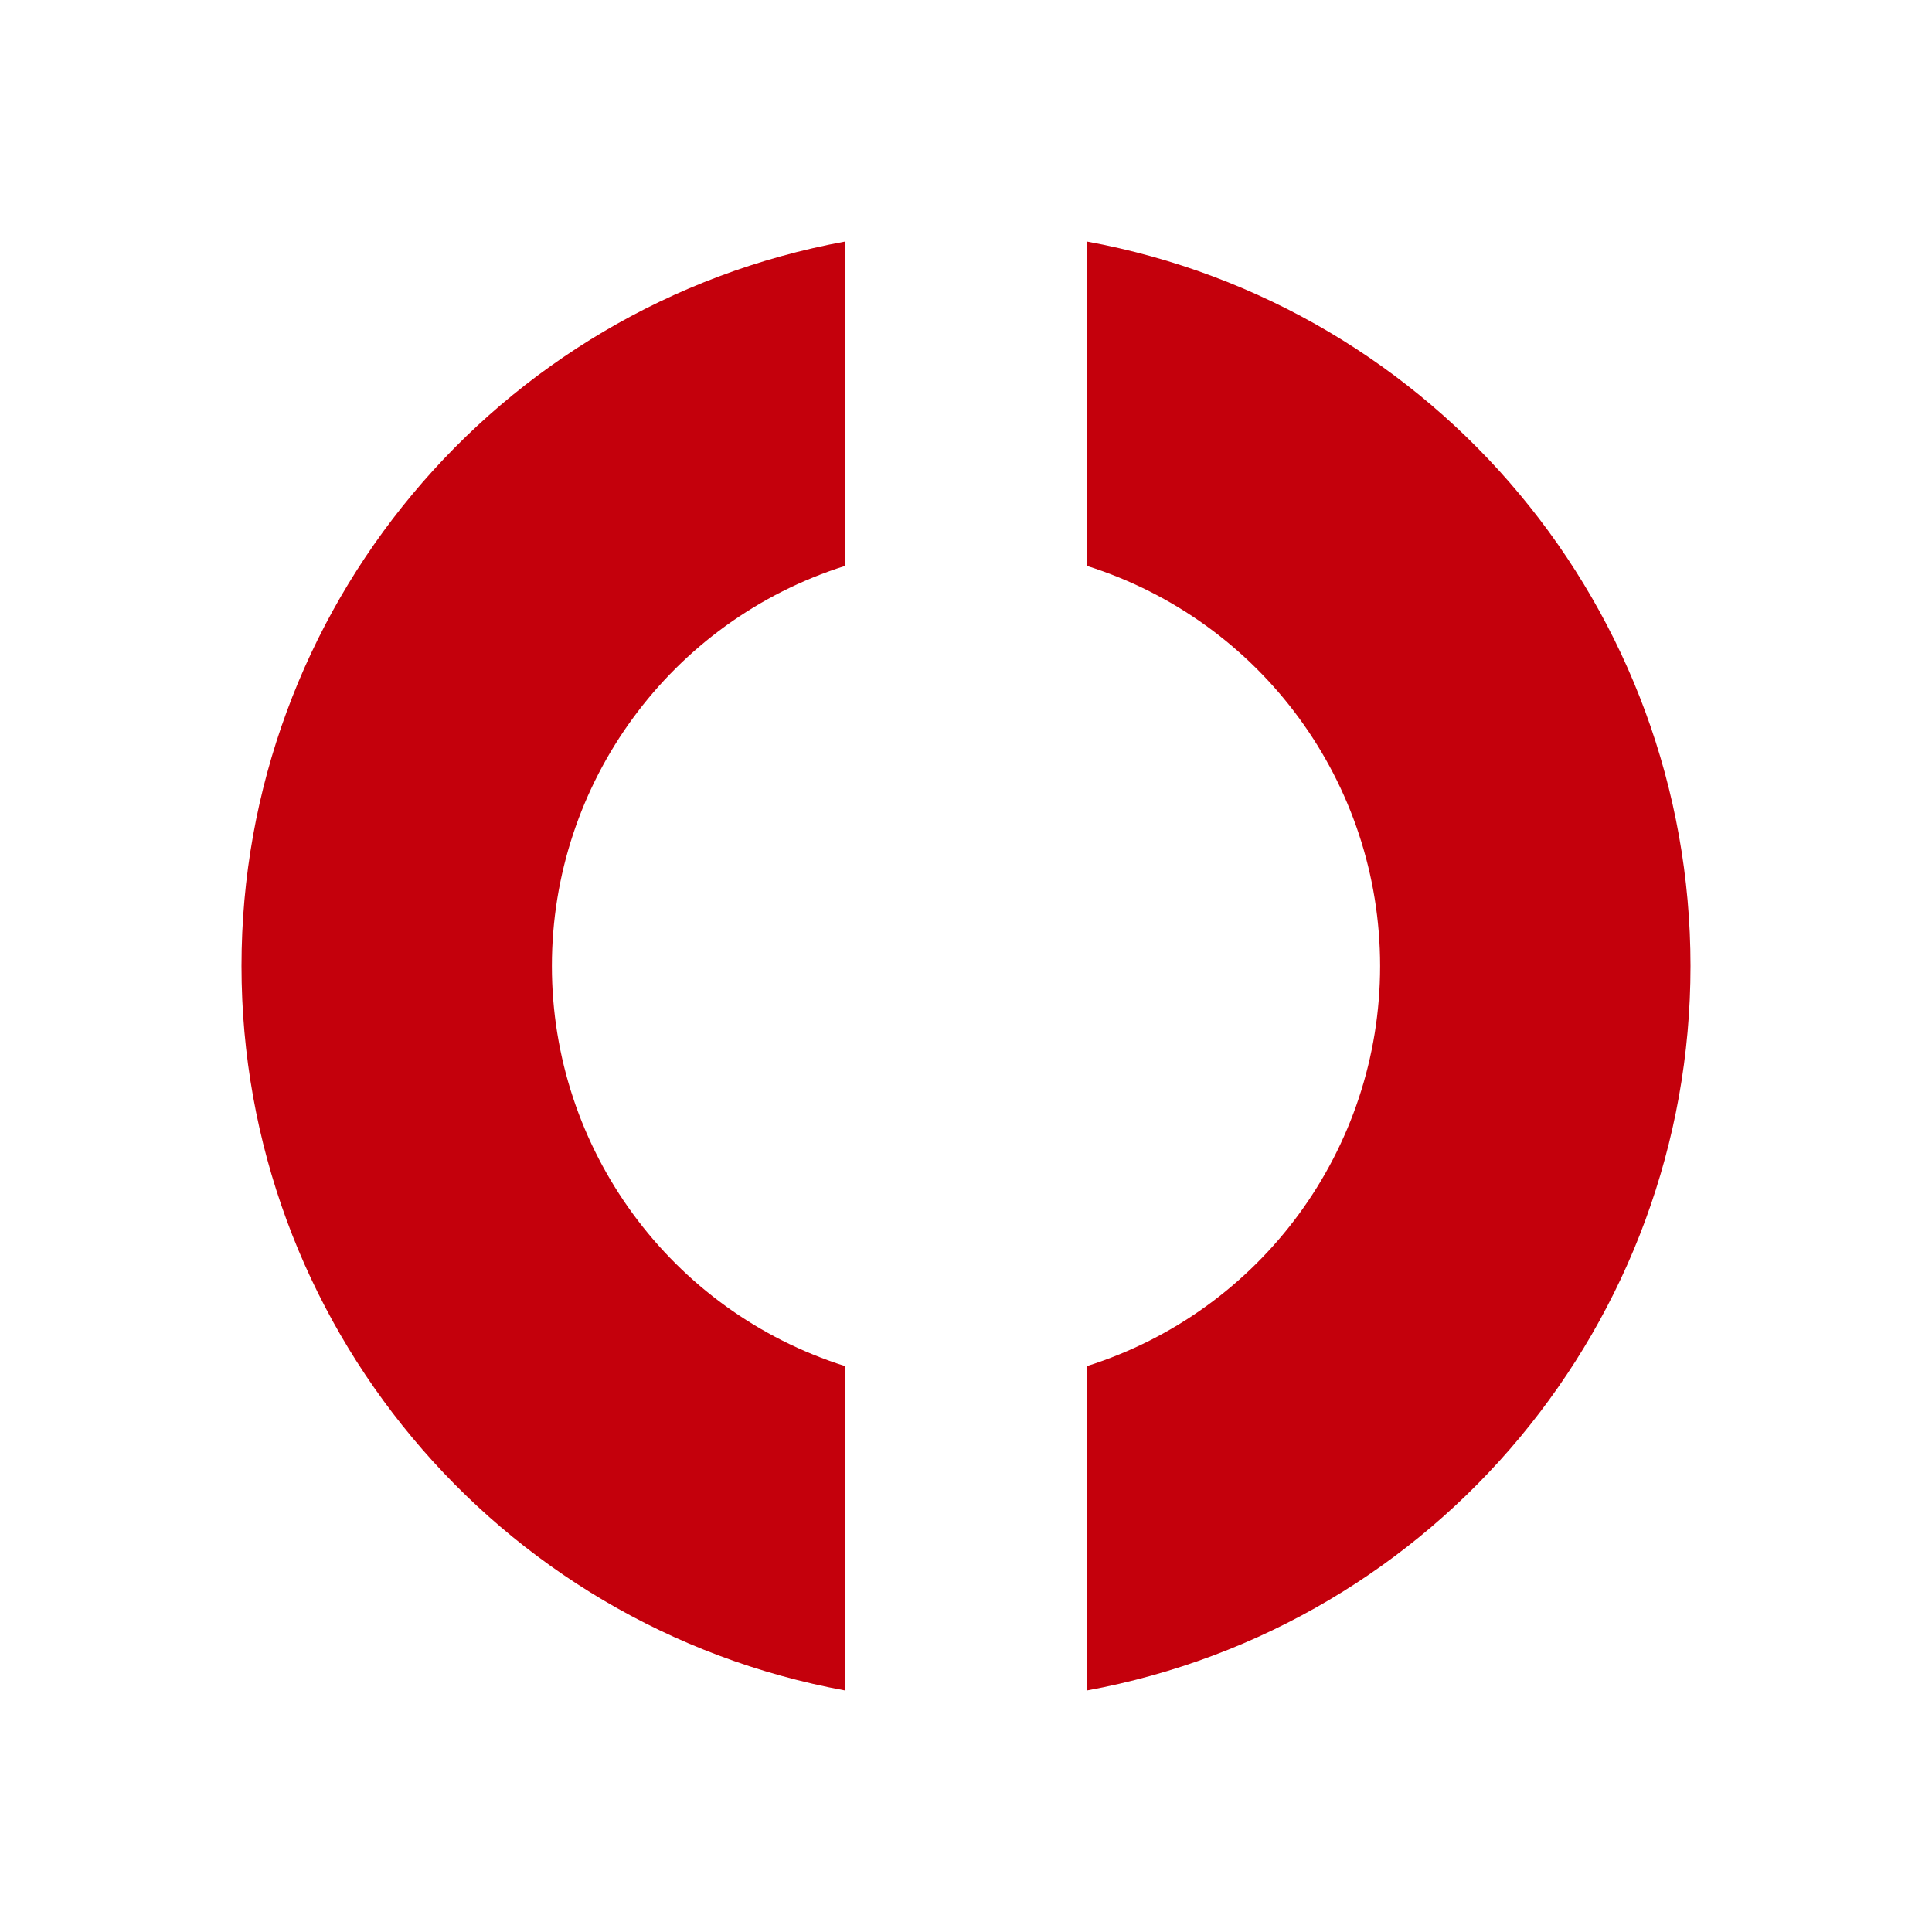
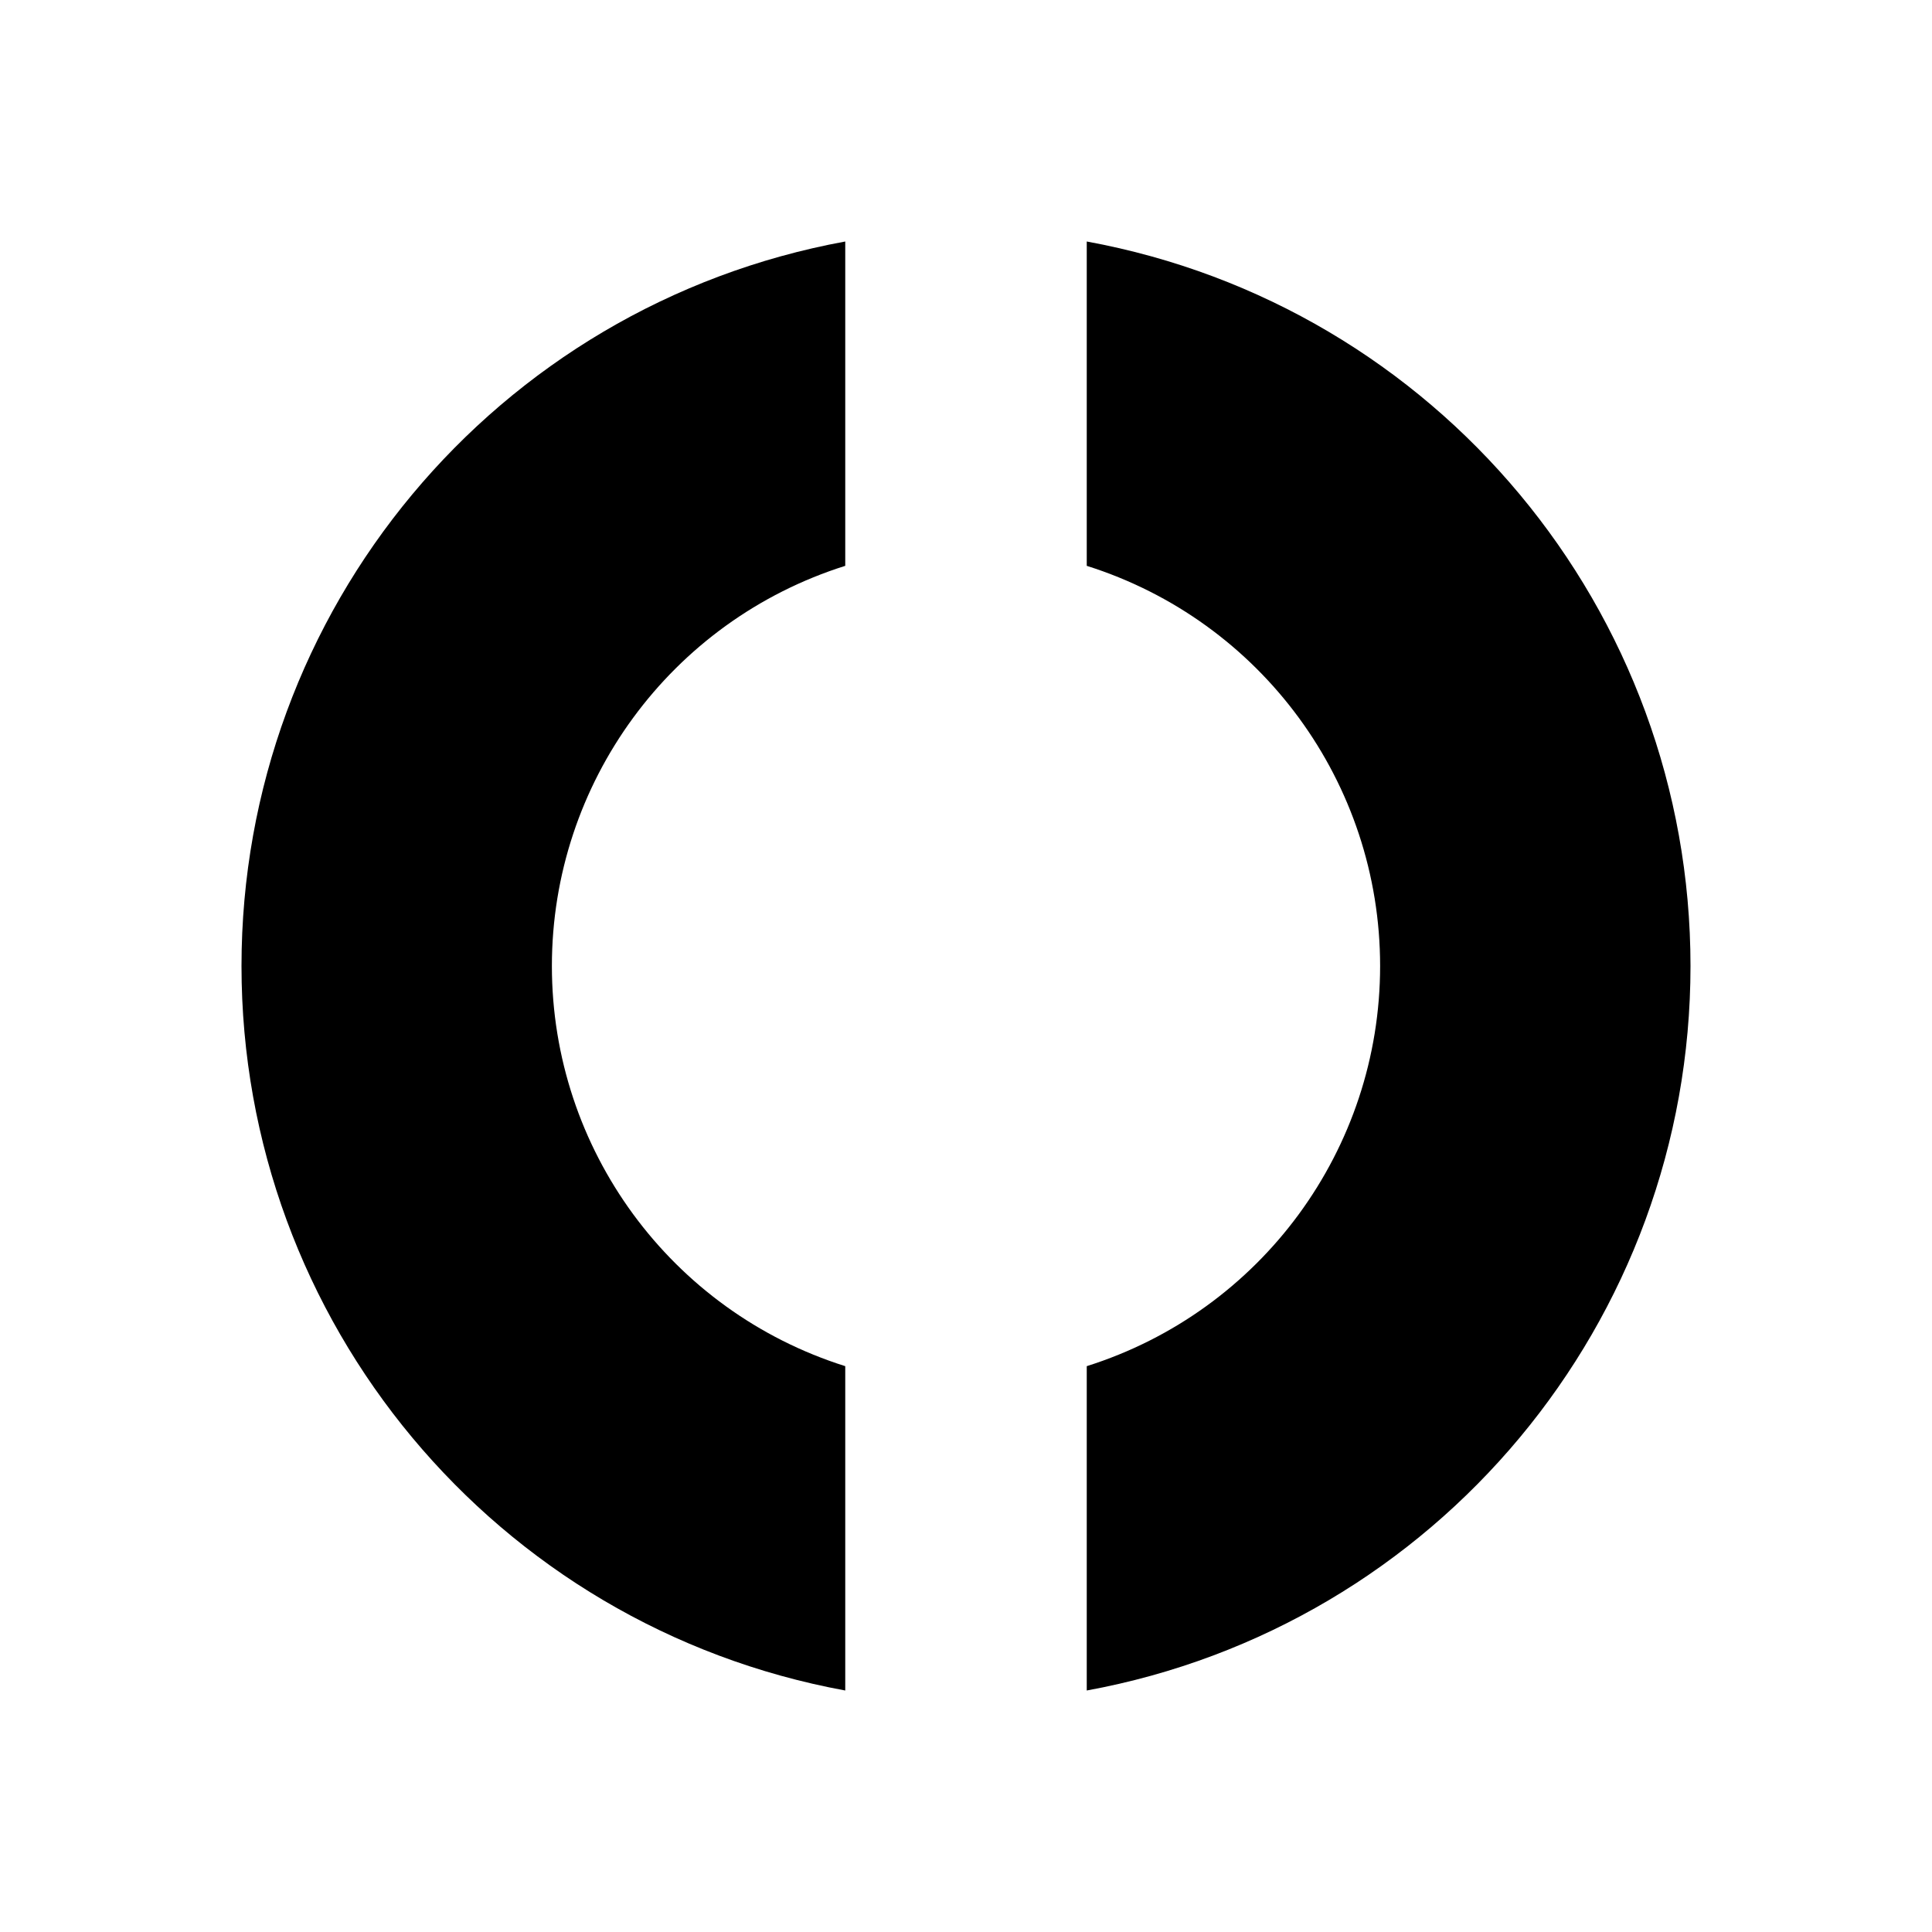
<svg xmlns="http://www.w3.org/2000/svg" id="Layer_1" data-name="Layer 1" viewBox="0 0 16 16">
-   <defs>
-     <style>.cls-1{fill:#c4000c;}</style>
-   </defs>
-   <path class="cls-1" d="M7,14A6.1,6.1,0,0,1,7,2V4.686a3.475,3.475,0,0,0,0,6.628ZM9,2V4.686a3.475,3.475,0,0,1,0,6.628V14A6.1,6.1,0,0,0,9,2Z" />
+   <path d="M7,14A6.1,6.1,0,0,1,7,2V4.686a3.475,3.475,0,0,0,0,6.628ZM9,2V4.686a3.475,3.475,0,0,1,0,6.628V14A6.1,6.1,0,0,0,9,2Z" />
</svg>
